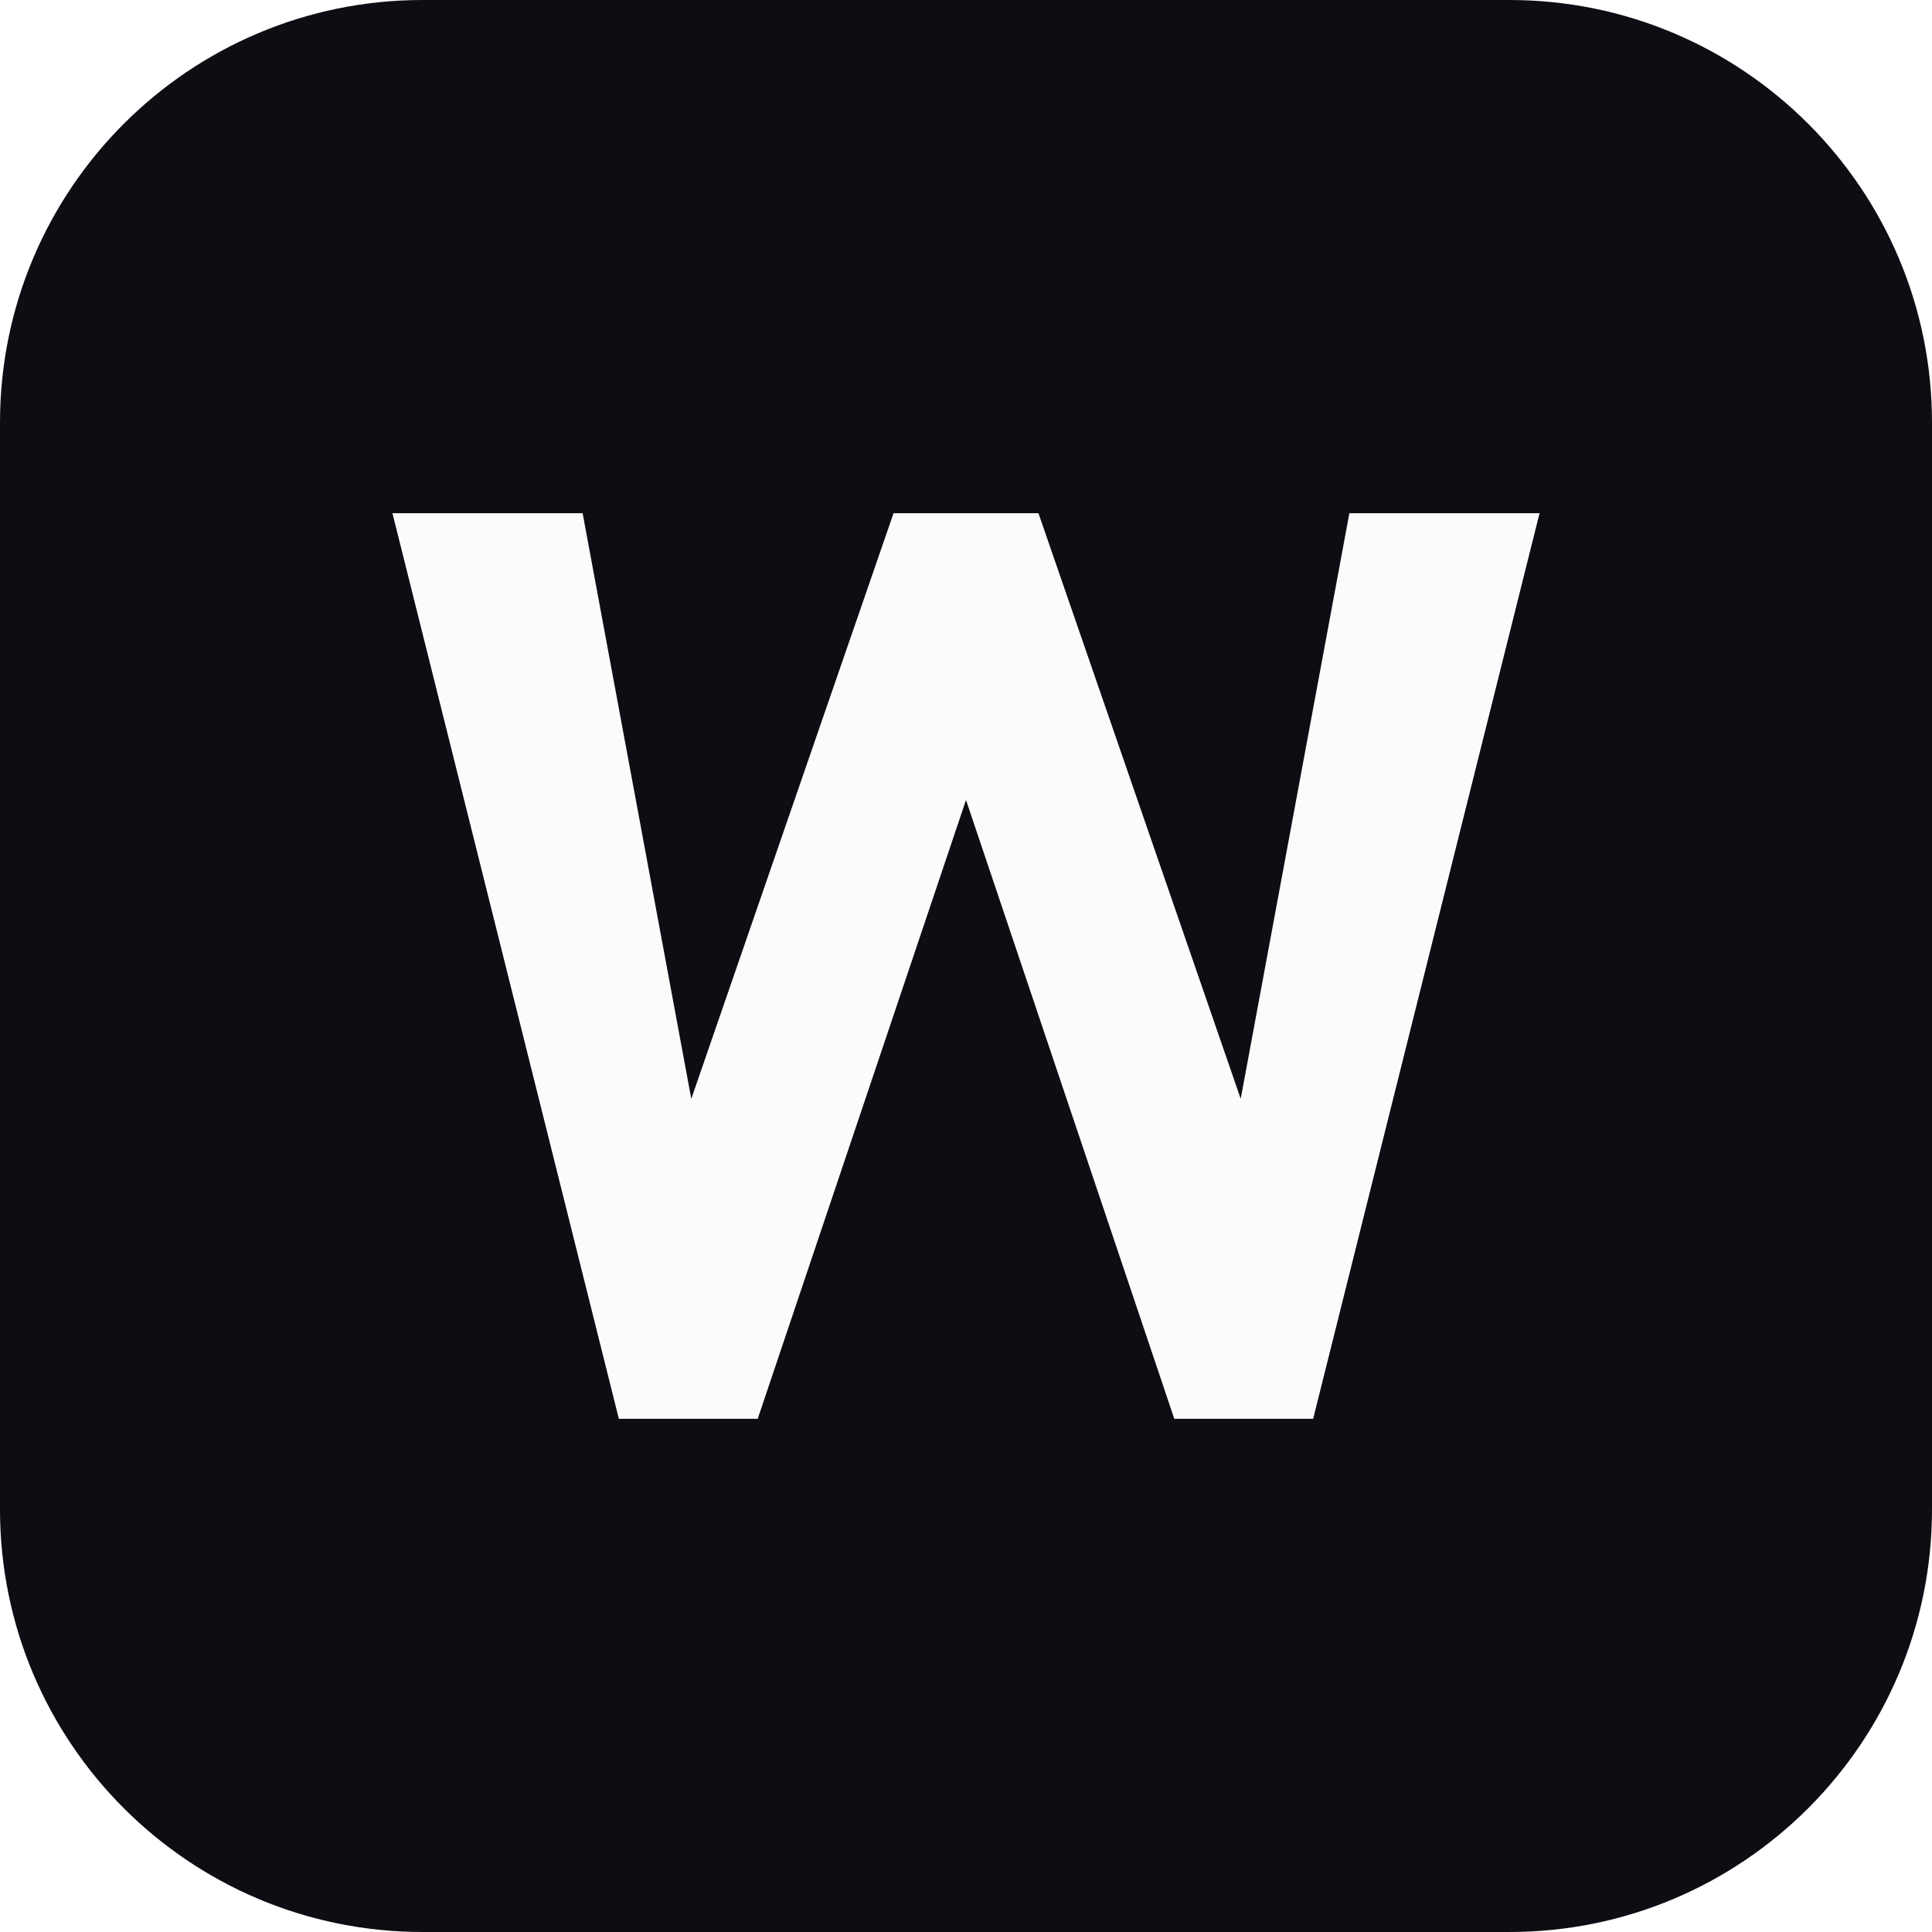
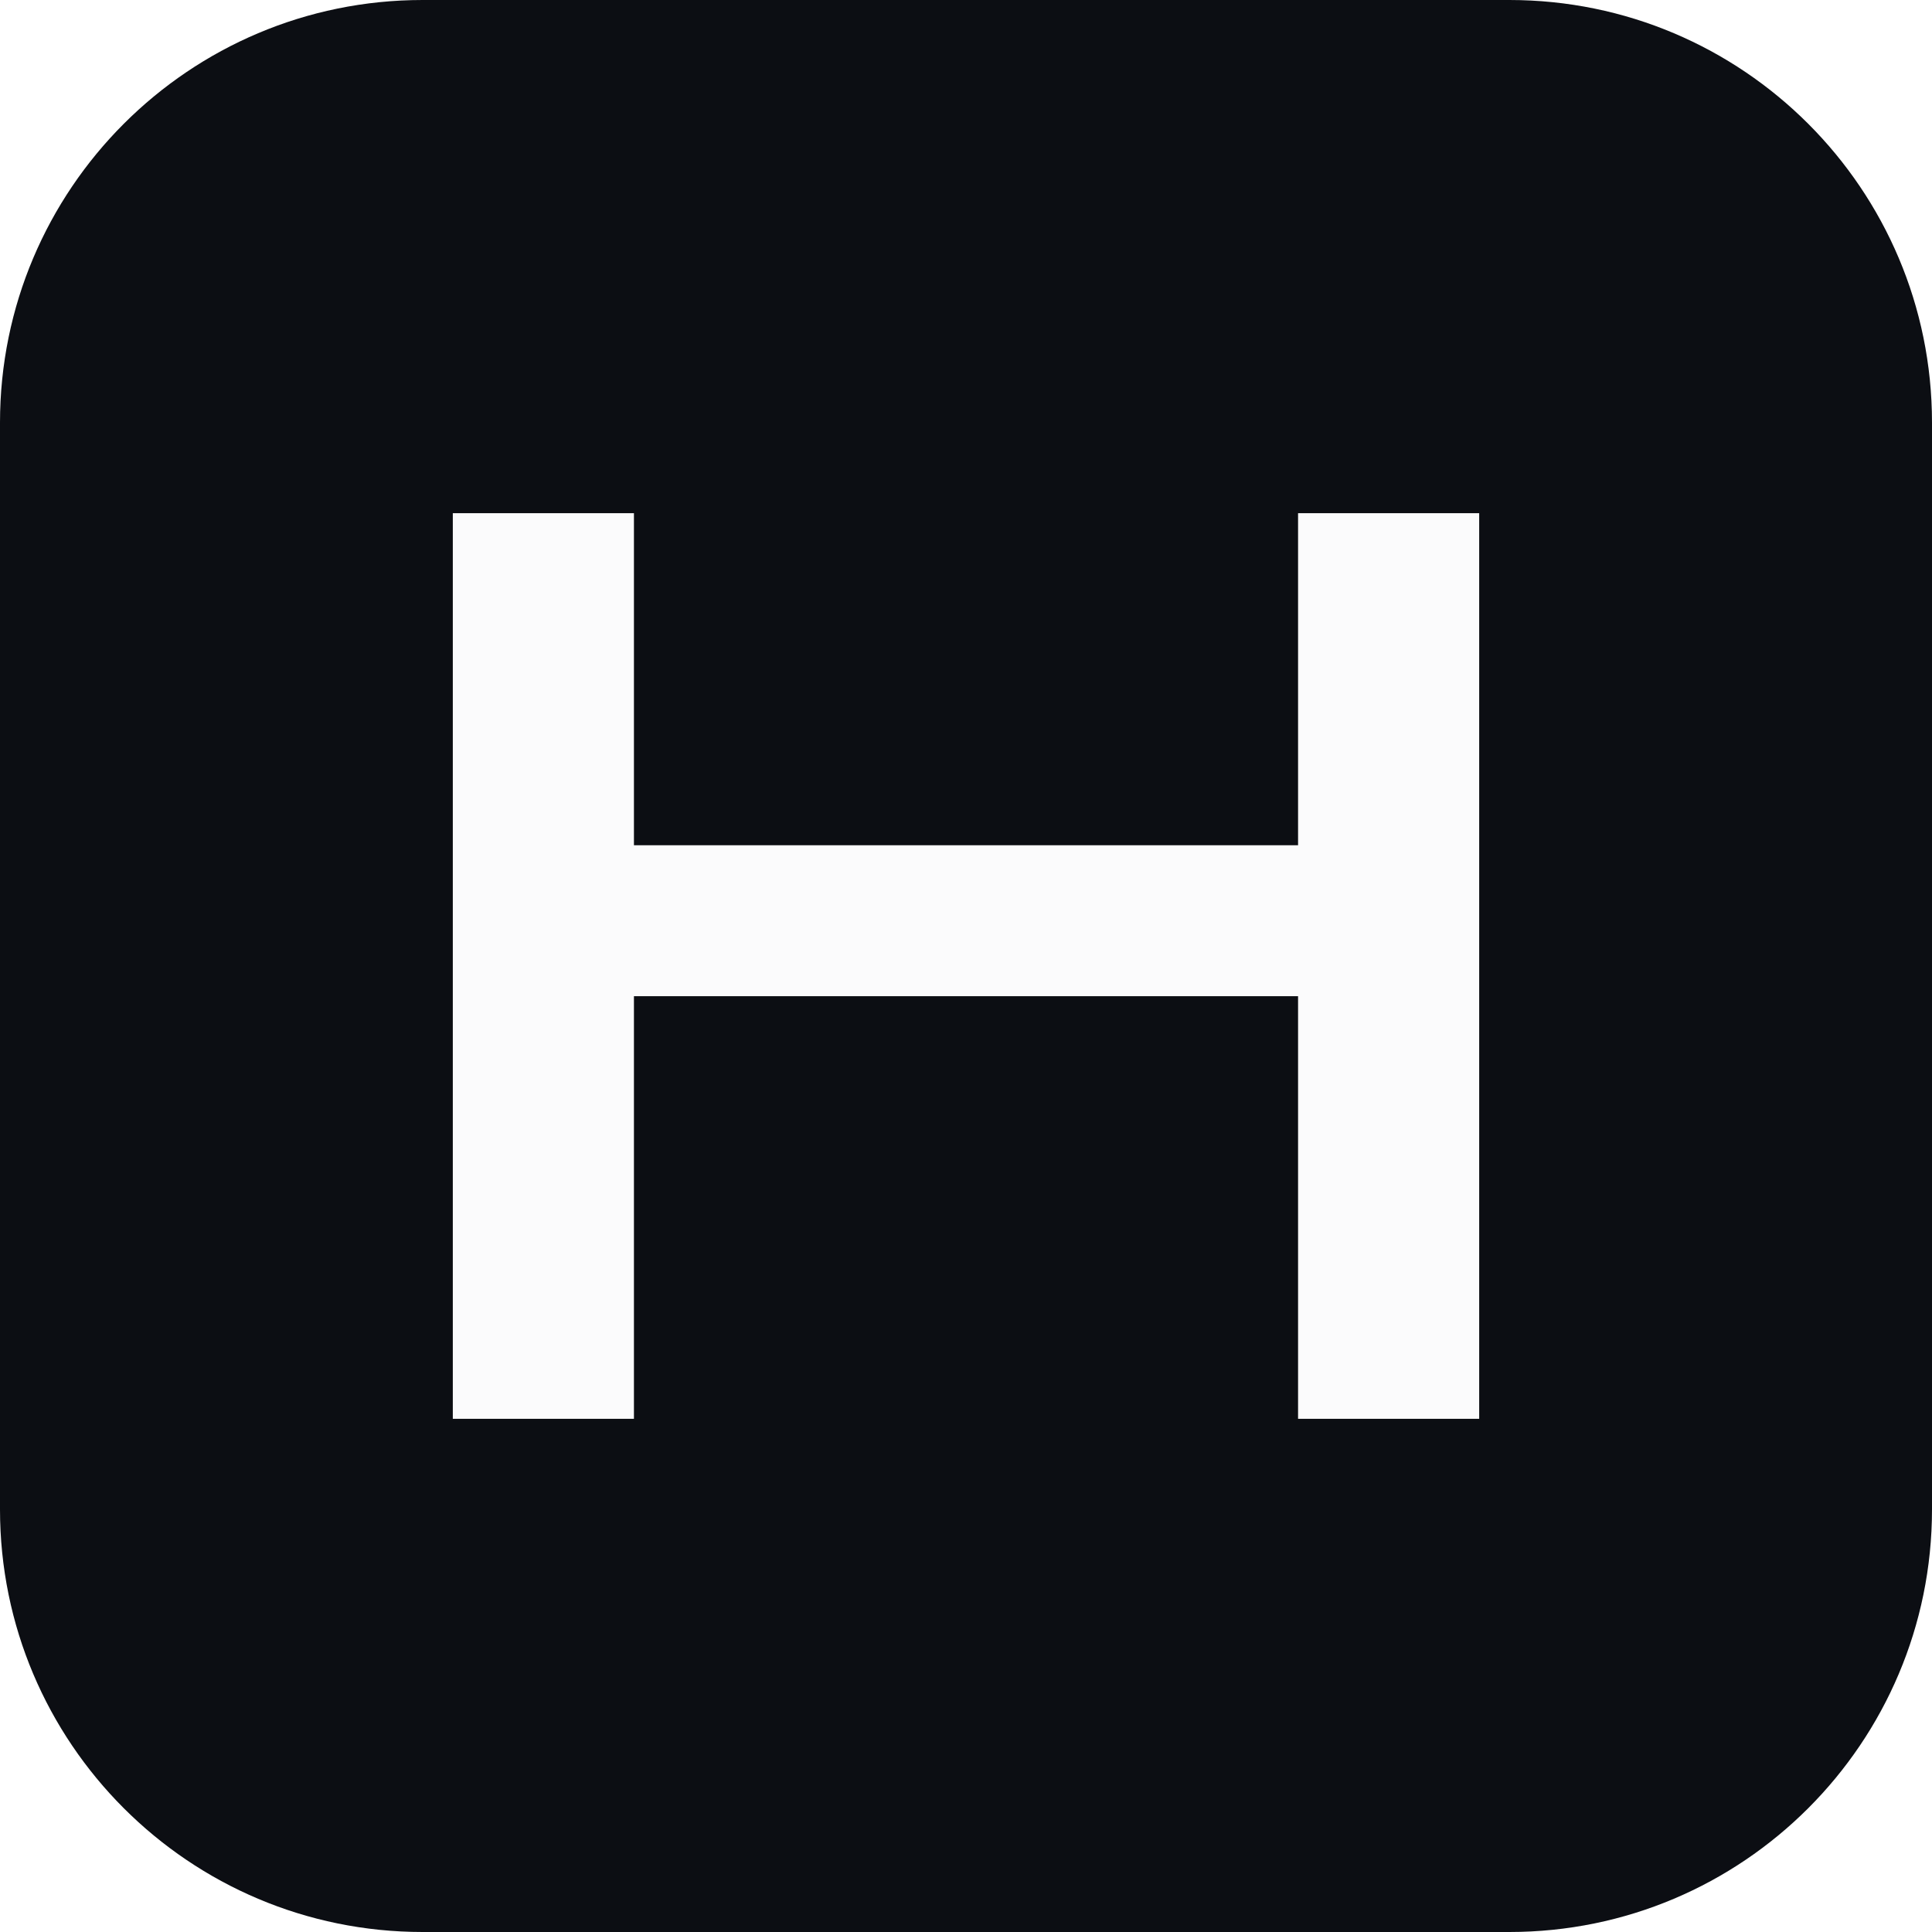
- <svg xmlns="http://www.w3.org/2000/svg" viewBox="0 0 64 64" role="img" aria-label="WYNEX">
+ <svg xmlns="http://www.w3.org/2000/svg" viewBox="0 0 64 64" role="img" aria-label="HABBLE">
  <rect width="64" height="64" rx="14" fill="#0c0e13" />
-   <path d="M13 17l7.5 30h4.6L32 26.5 38.9 47h4.6L51 17h-6.3l-3.6 19.4L34.4 17h-4.8l-6.7 19.4L19.3 17H13Z" fill="#fbfbfc" />
+   <path d="M15 17h6v11h22V17h6v30h-6V33H21v14h-6V17Z" fill="#fbfbfc" />
</svg>
